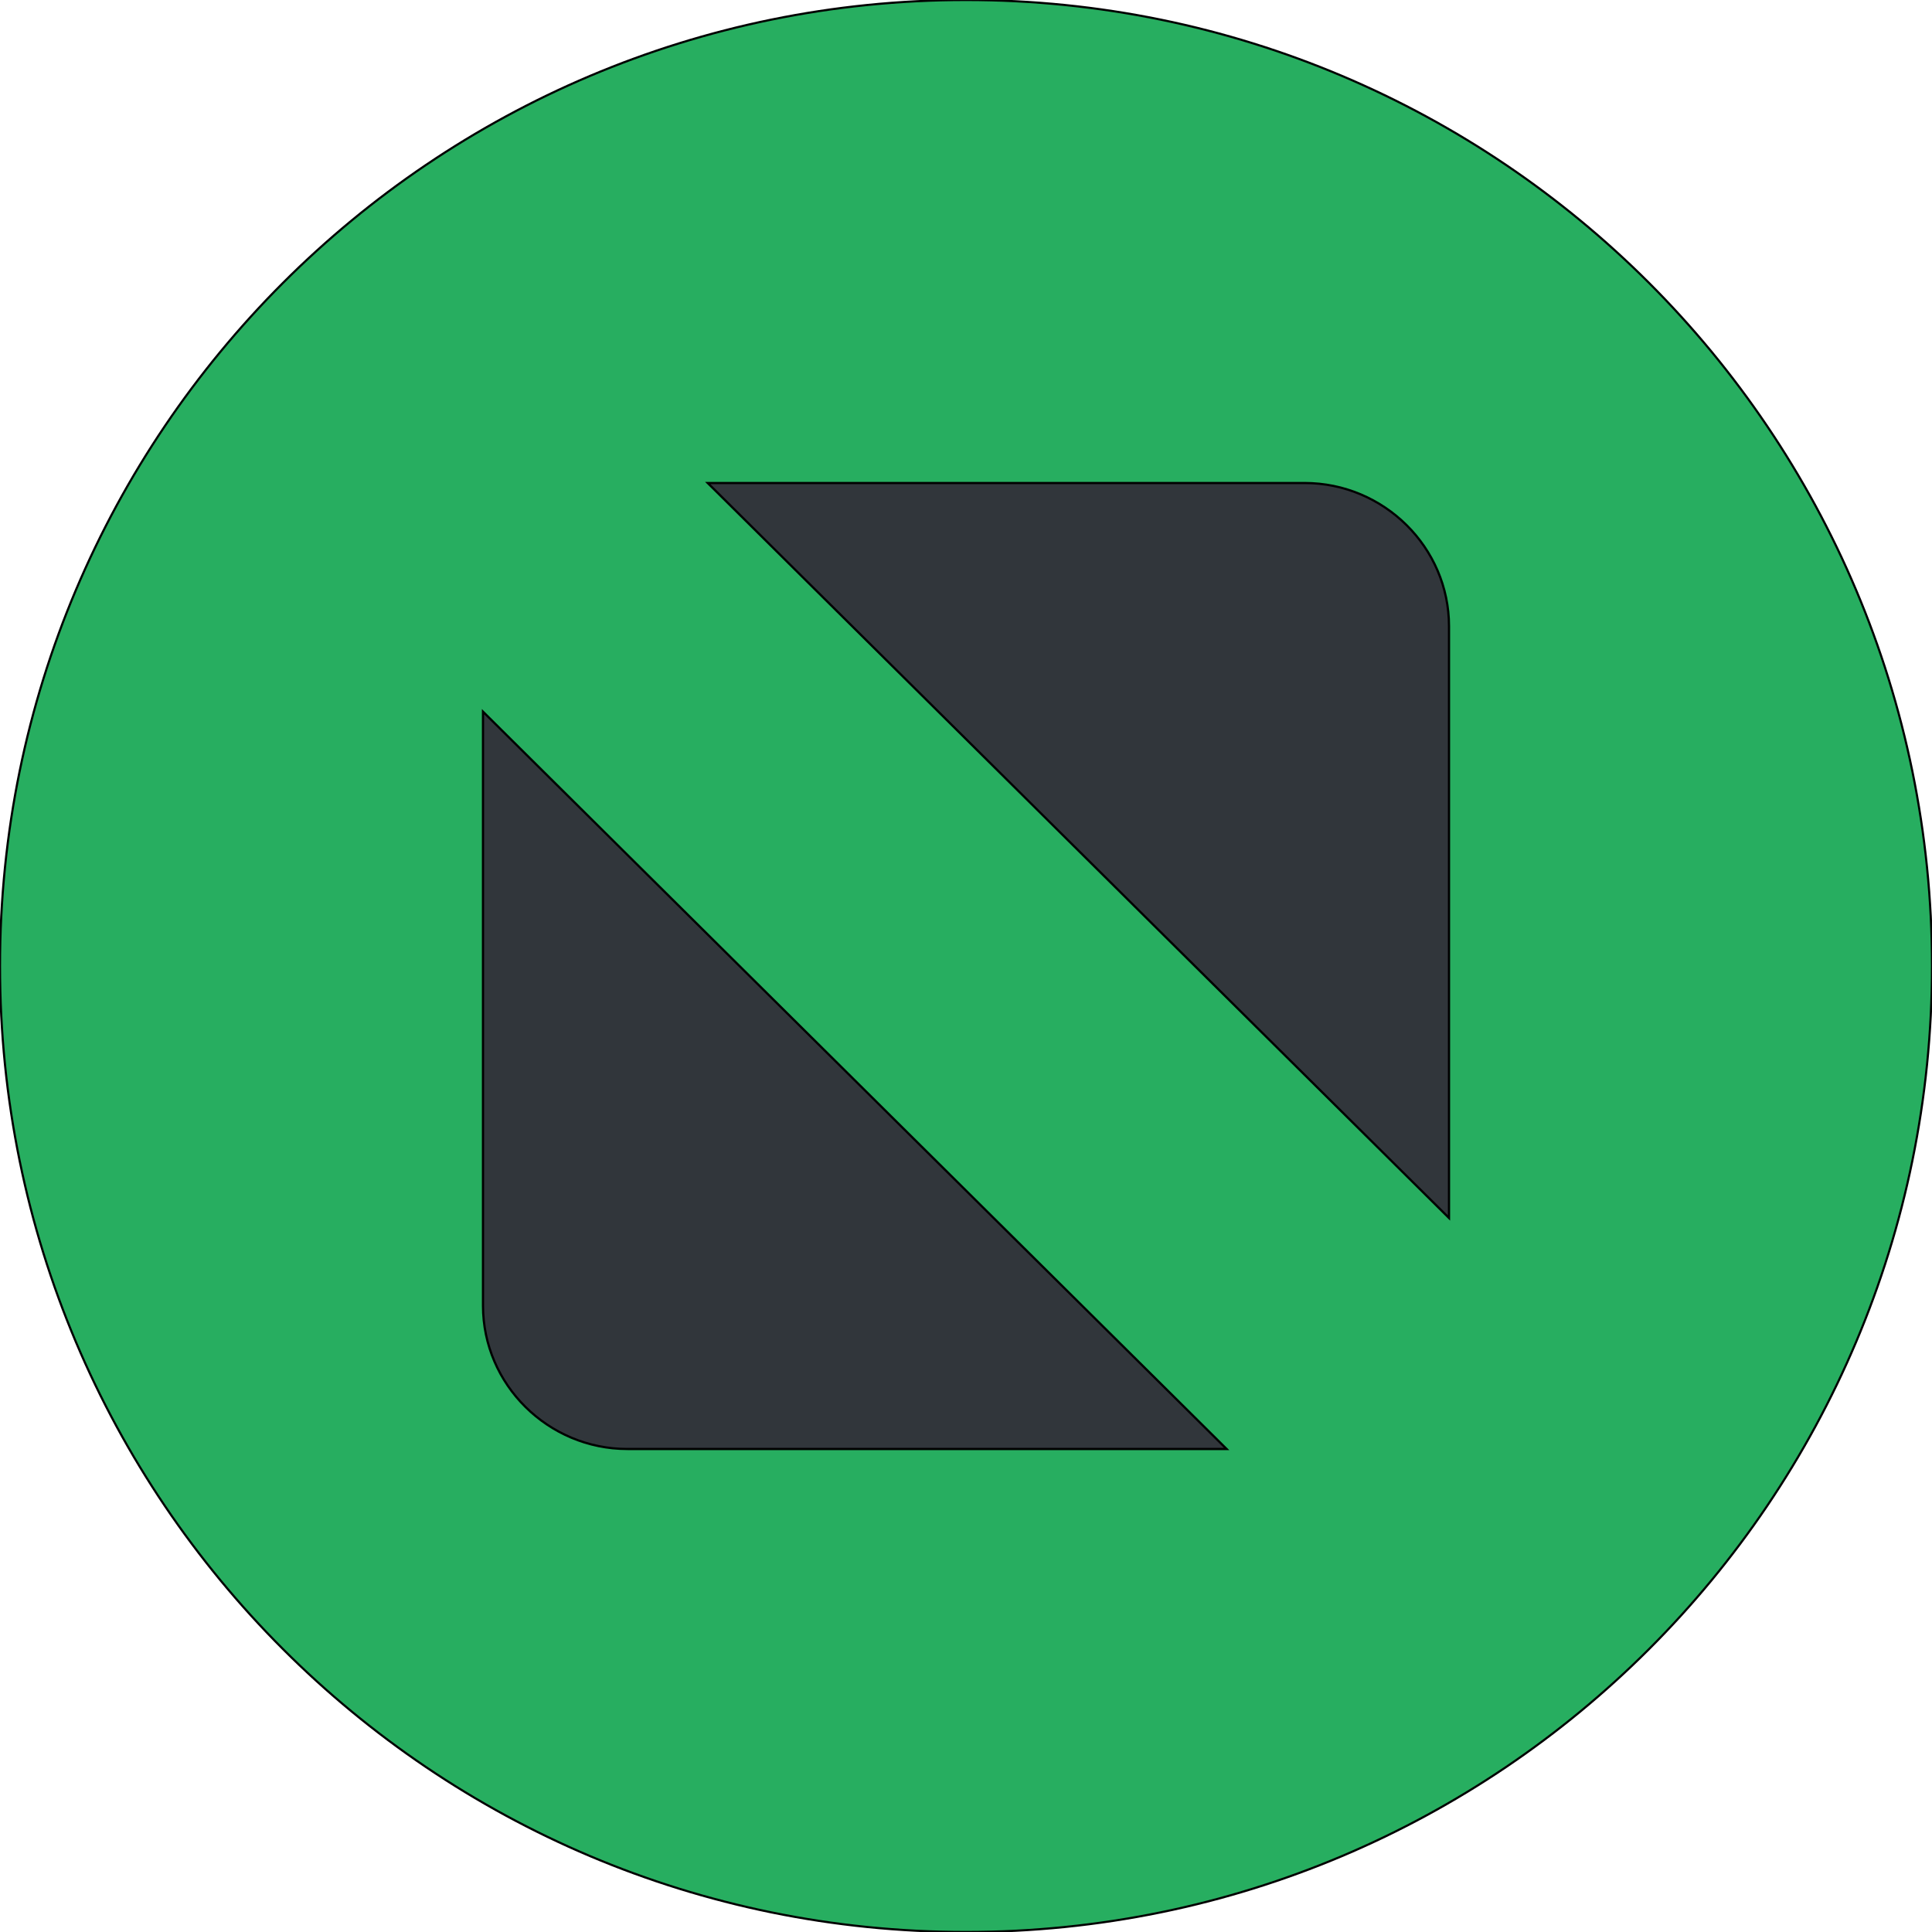
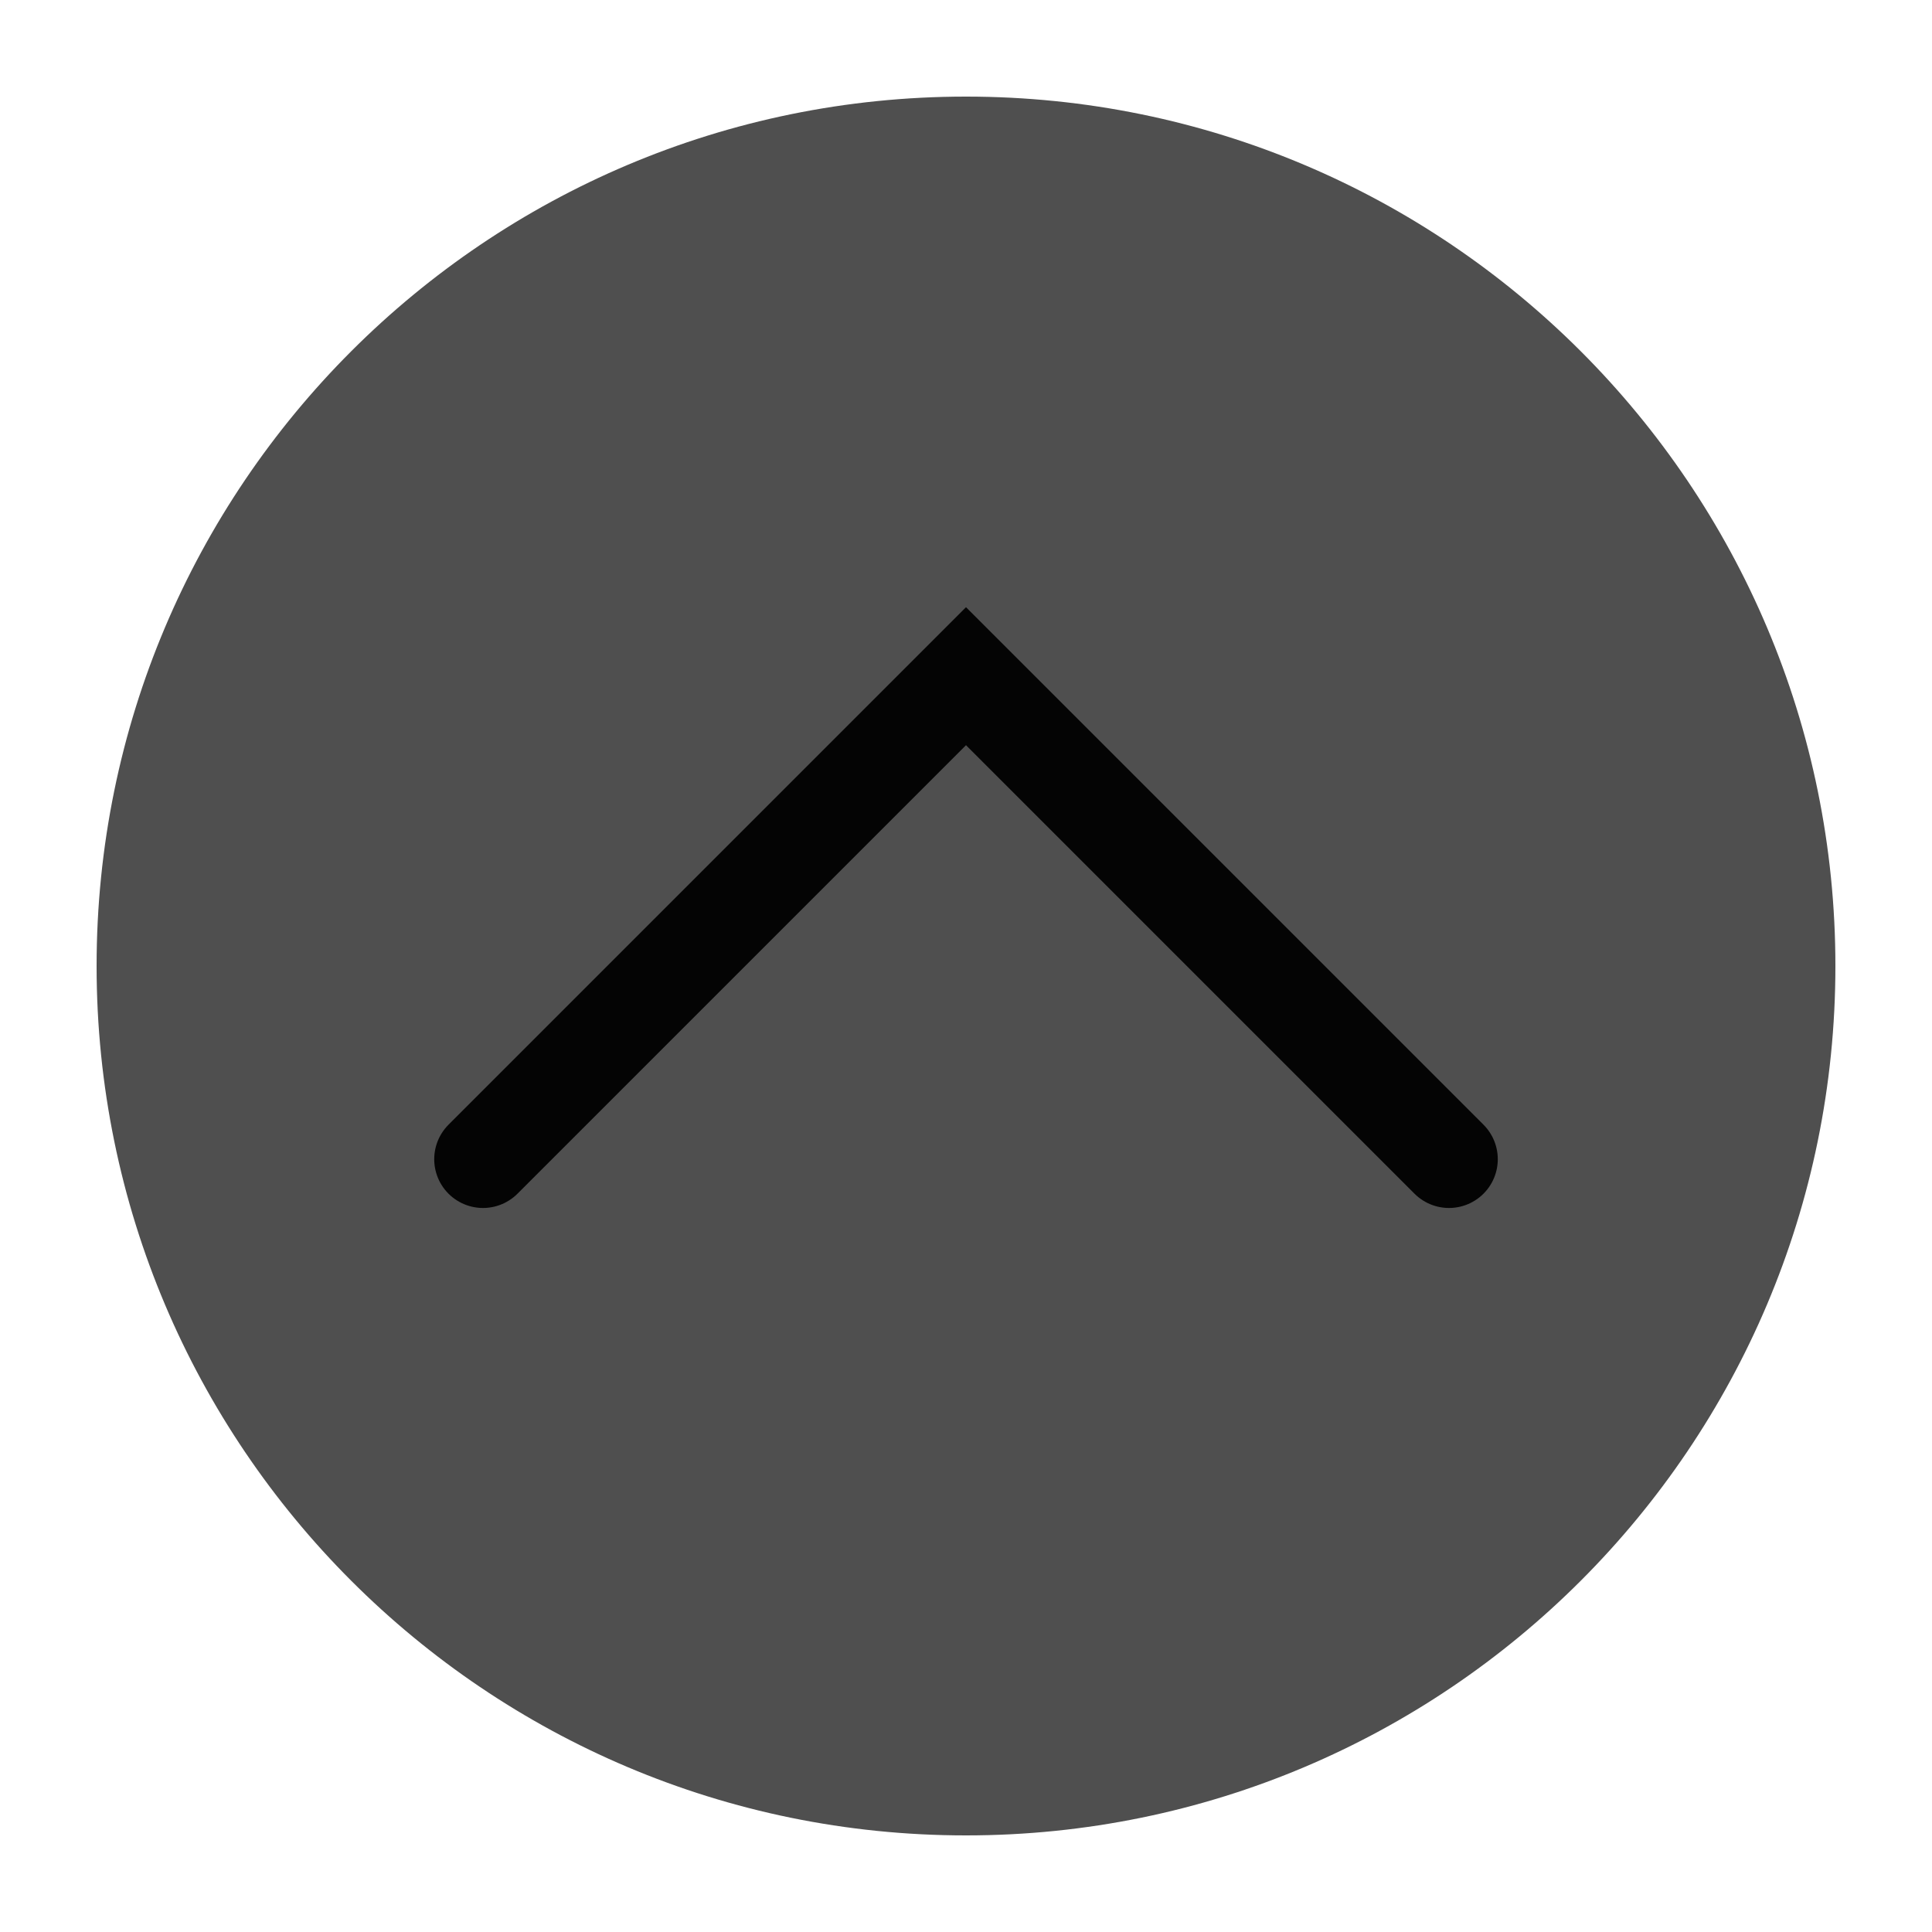
<svg xmlns="http://www.w3.org/2000/svg" viewBox="0 0 50 50" version="1.2" baseProfile="tiny">
  <defs>
</defs>
  <g fill="none" stroke="black" stroke-width="1" fill-rule="evenodd" stroke-linecap="square" stroke-linejoin="bevel">
    <g fill="none" stroke="#000000" stroke-opacity="1" stroke-width="1" stroke-linecap="square" stroke-linejoin="bevel" transform="matrix(1,0,0,1,0,0)" font-family="Noto Sans" font-size="10" font-weight="400" font-style="normal">
</g>
-     <g fill="#27ae60" fill-opacity="1" stroke="#000000" stroke-opacity="1" stroke-width="1" stroke-linecap="butt" stroke-linejoin="miter" stroke-miterlimit="4" transform="matrix(0.0552956,0,0,-0.0552959,-4.28815,49.1733)" font-family="Noto Sans" font-size="10" font-weight="400" font-style="normal">
-       <path vector-effect="none" fill-rule="nonzero" d="M529.669,-14.951 C779.361,-14.951 981.78,187.467 981.78,437.161 C981.78,686.857 779.361,889.275 529.669,889.275 C279.969,889.275 77.549,686.857 77.549,437.161 C77.549,187.467 279.969,-14.951 529.669,-14.951 Z " />
+     <g fill="#4f4f4f" fill-opacity="1" stroke="none" transform="matrix(2.5,0,0,2.5,2.5,2.5)" font-family="Noto Sans" font-size="10" font-weight="400" font-style="normal">
+       <circle cx="9" cy="9" r="9" />
    </g>
-     <g fill="#31363b" fill-opacity="1" stroke="#000000" stroke-opacity="1" stroke-width="1" stroke-linecap="butt" stroke-linejoin="miter" stroke-miterlimit="4" transform="matrix(0.0578019,0,0,-0.0573117,-0.0281215,49.7527)" font-family="Noto Sans" font-size="10" font-weight="400" font-style="normal">
-       <path vector-effect="none" fill-rule="nonzero" d="M317.364,650.001 L584.563,650.001 C620.142,650.001 649.255,620.888 649.255,585.306 L649.255,318.11 L317.364,650.001 Z M549.688,213.79 L281.435,213.79 C245.852,213.79 216.743,242.899 216.743,278.481 L216.743,546.735 L549.688,213.79 Z " />
+     <g fill="none" stroke="#040404" stroke-opacity="1" stroke-width="1.01" stroke-linecap="round" stroke-linejoin="miter" stroke-miterlimit="2" transform="matrix(2.5,0,0,2.5,2.5,2.5)" font-family="Noto Sans" font-size="10" font-weight="400" font-style="normal">
+       <polyline fill="none" vector-effect="none" points="4,11 9,6 14,11 " />
    </g>
    <g fill="none" stroke="#000000" stroke-opacity="1" stroke-width="1" stroke-linecap="square" stroke-linejoin="bevel" transform="matrix(1,0,0,1,0,0)" font-family="Noto Sans" font-size="10" font-weight="400" font-style="normal">
</g>
  </g>
</svg>
